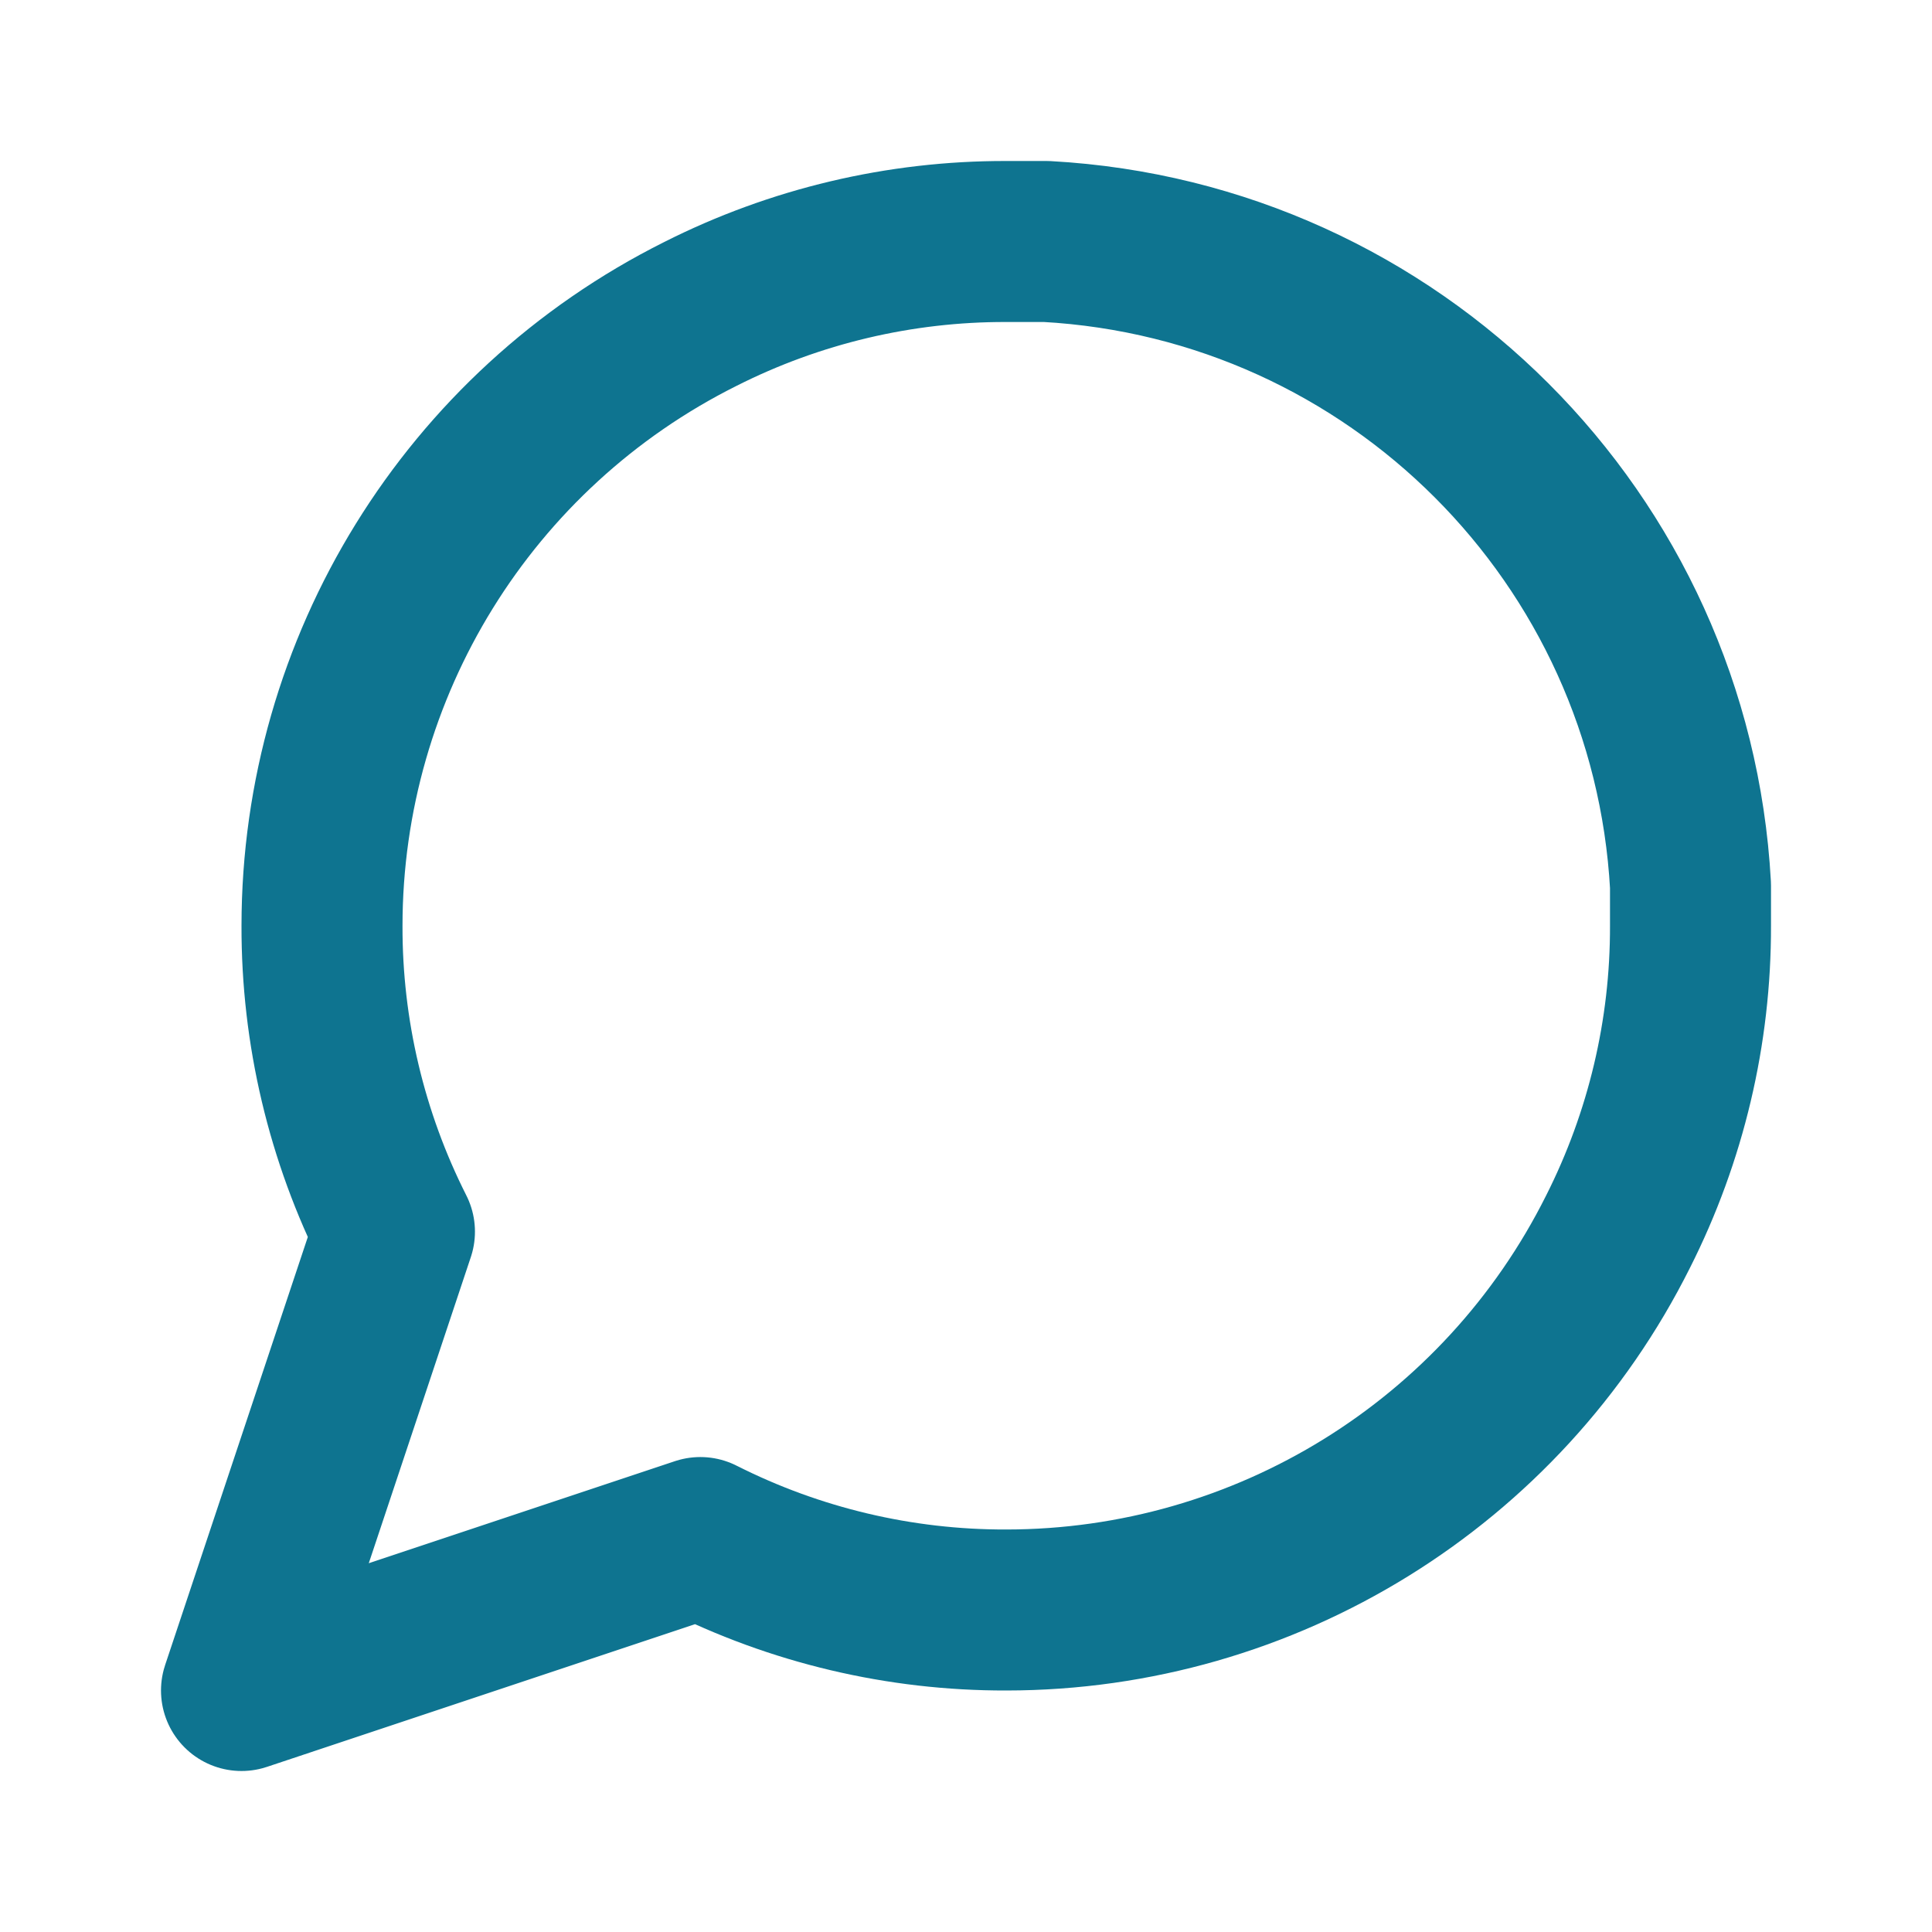
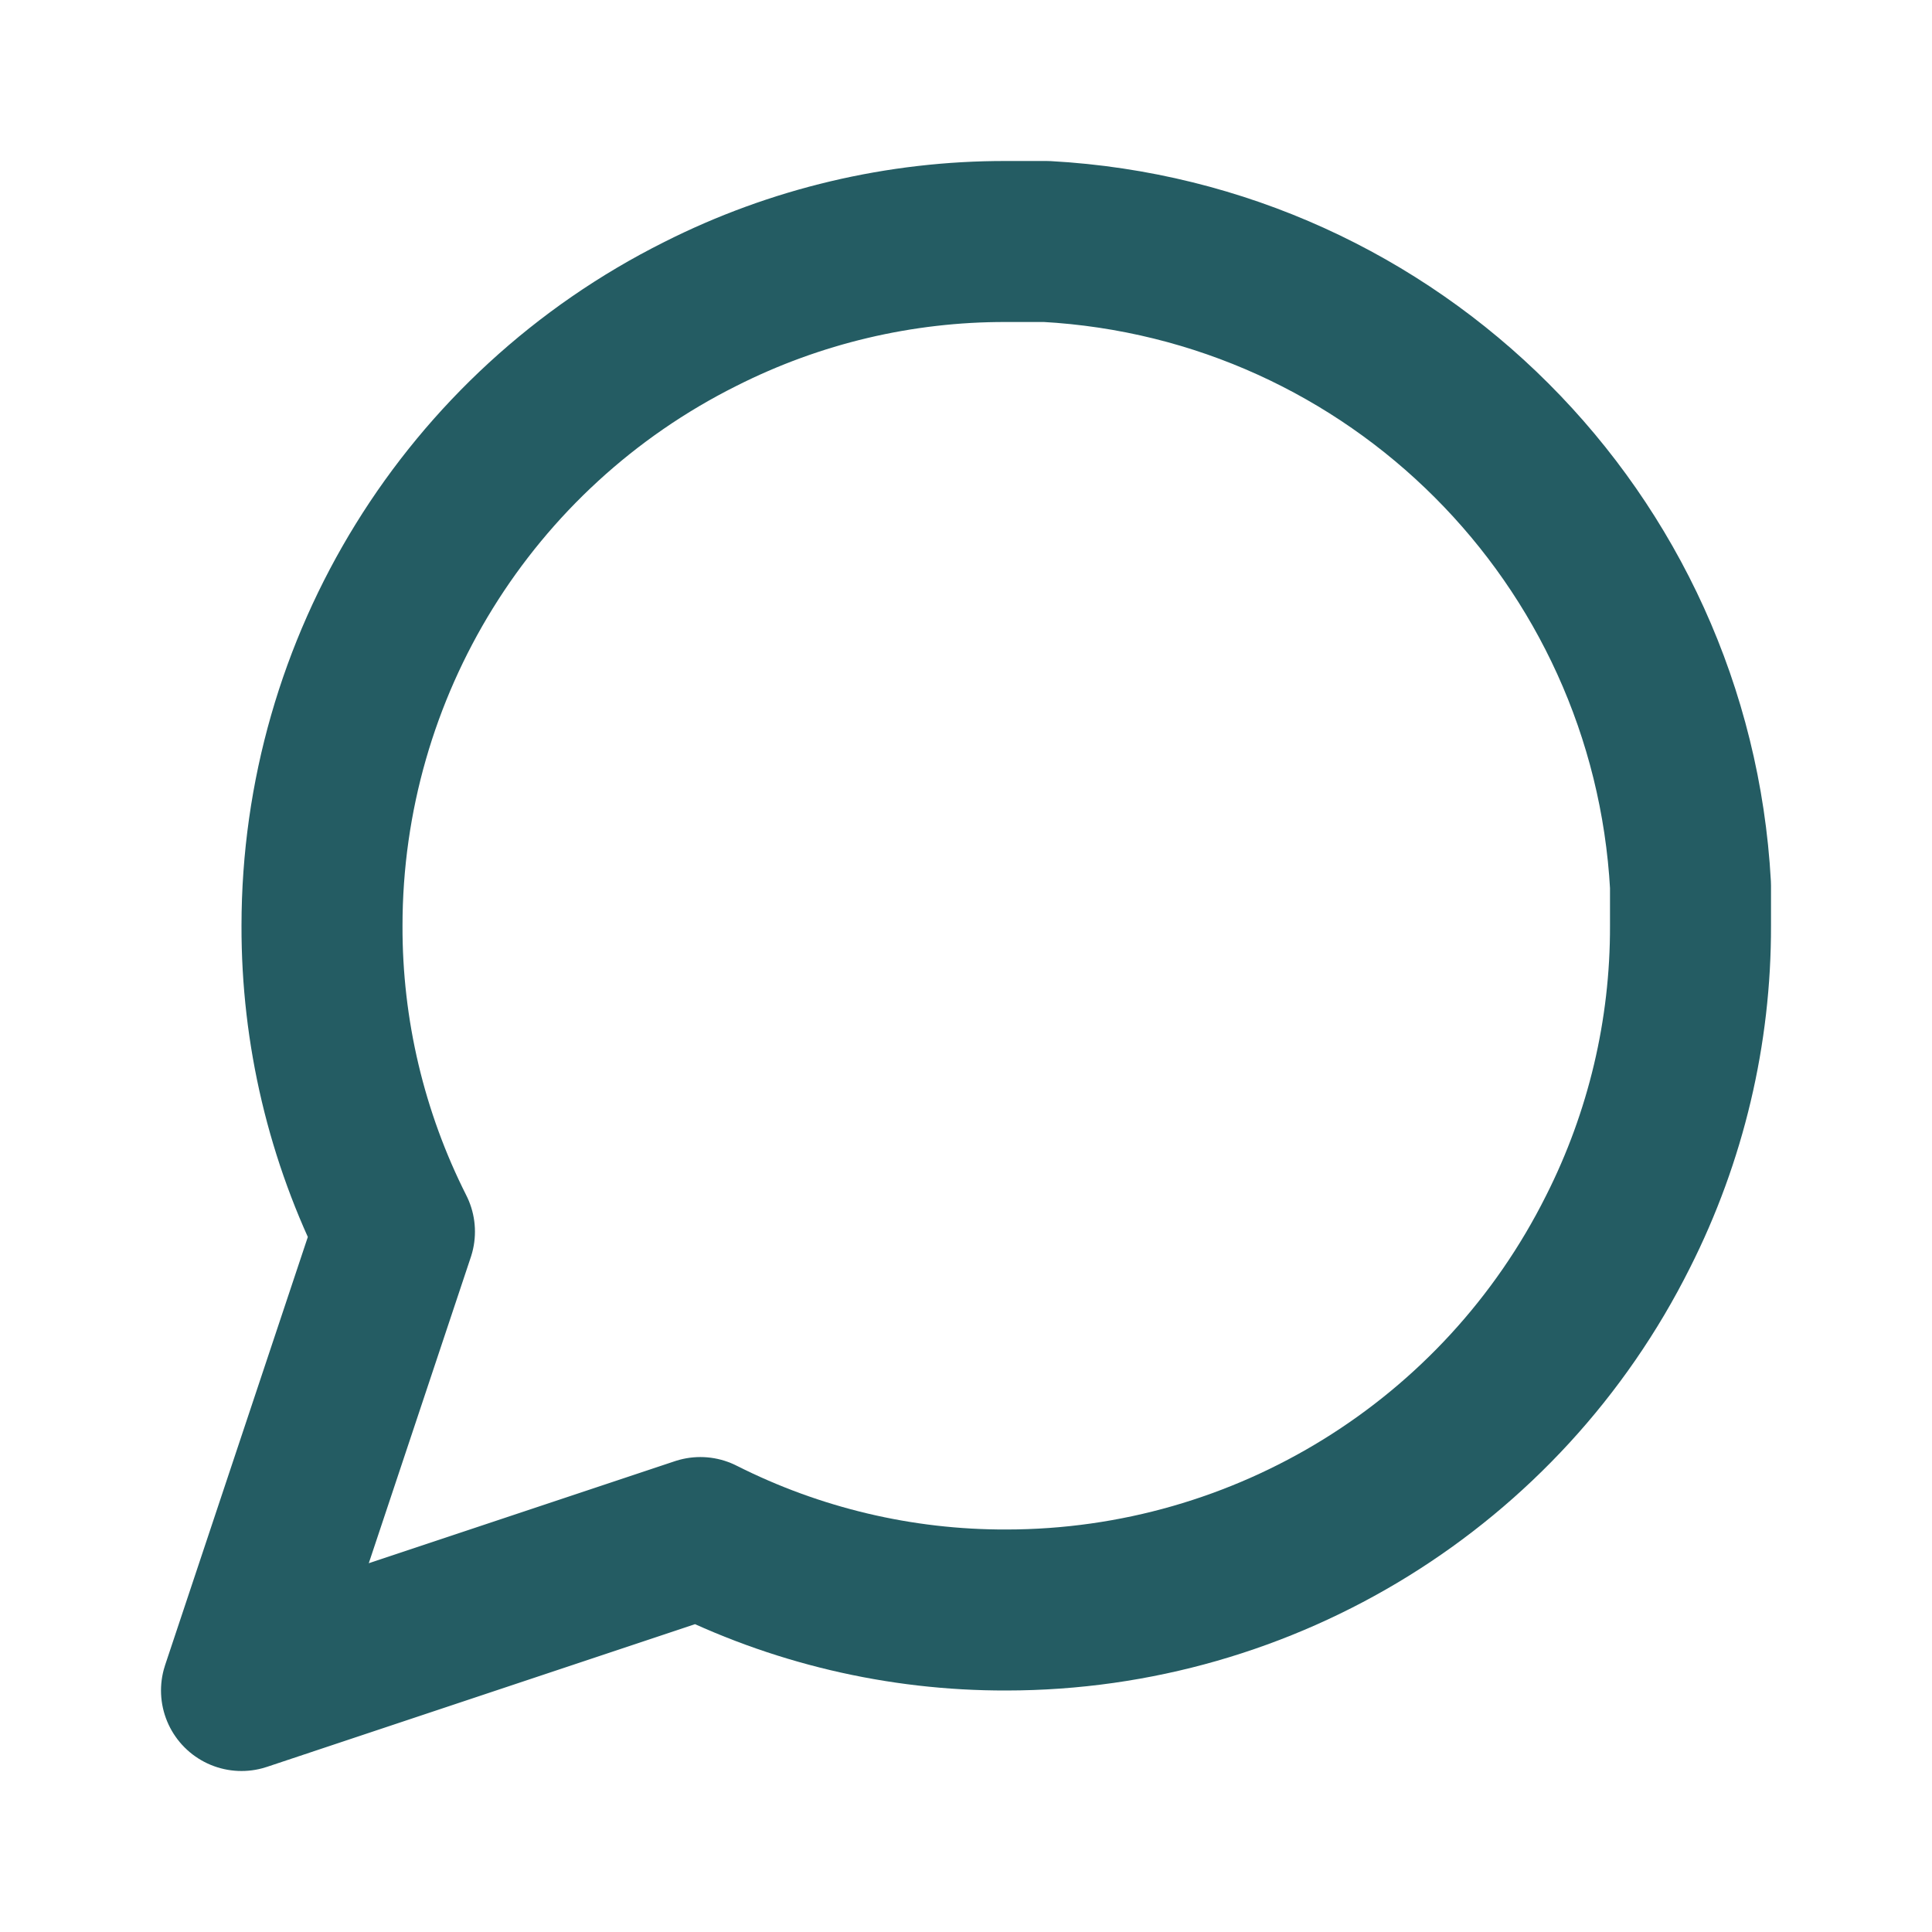
- <svg xmlns="http://www.w3.org/2000/svg" viewBox="0 0 24 24" fill="none" stroke="#0e7490" stroke-width="2" stroke-linecap="round" stroke-linejoin="round">
+ <svg xmlns="http://www.w3.org/2000/svg" viewBox="0 0 24 24" fill="none" stroke="#245C63" stroke-width="2" stroke-linecap="round" stroke-linejoin="round">
  <path d="M21 11.5a8.38 8.38 0 0 1-.9 3.8 8.5 8.5 0 0 1-7.6 4.7 8.38 8.38 0 0 1-3.8-.9L3 21l1.9-5.7a8.38 8.38 0 0 1-.9-3.8 8.5 8.5 0 0 1 4.7-7.6 8.38 8.38 0 0 1 3.8-.9h.5a8.48 8.48 0 0 1 8 8v.5z" />
</svg>
